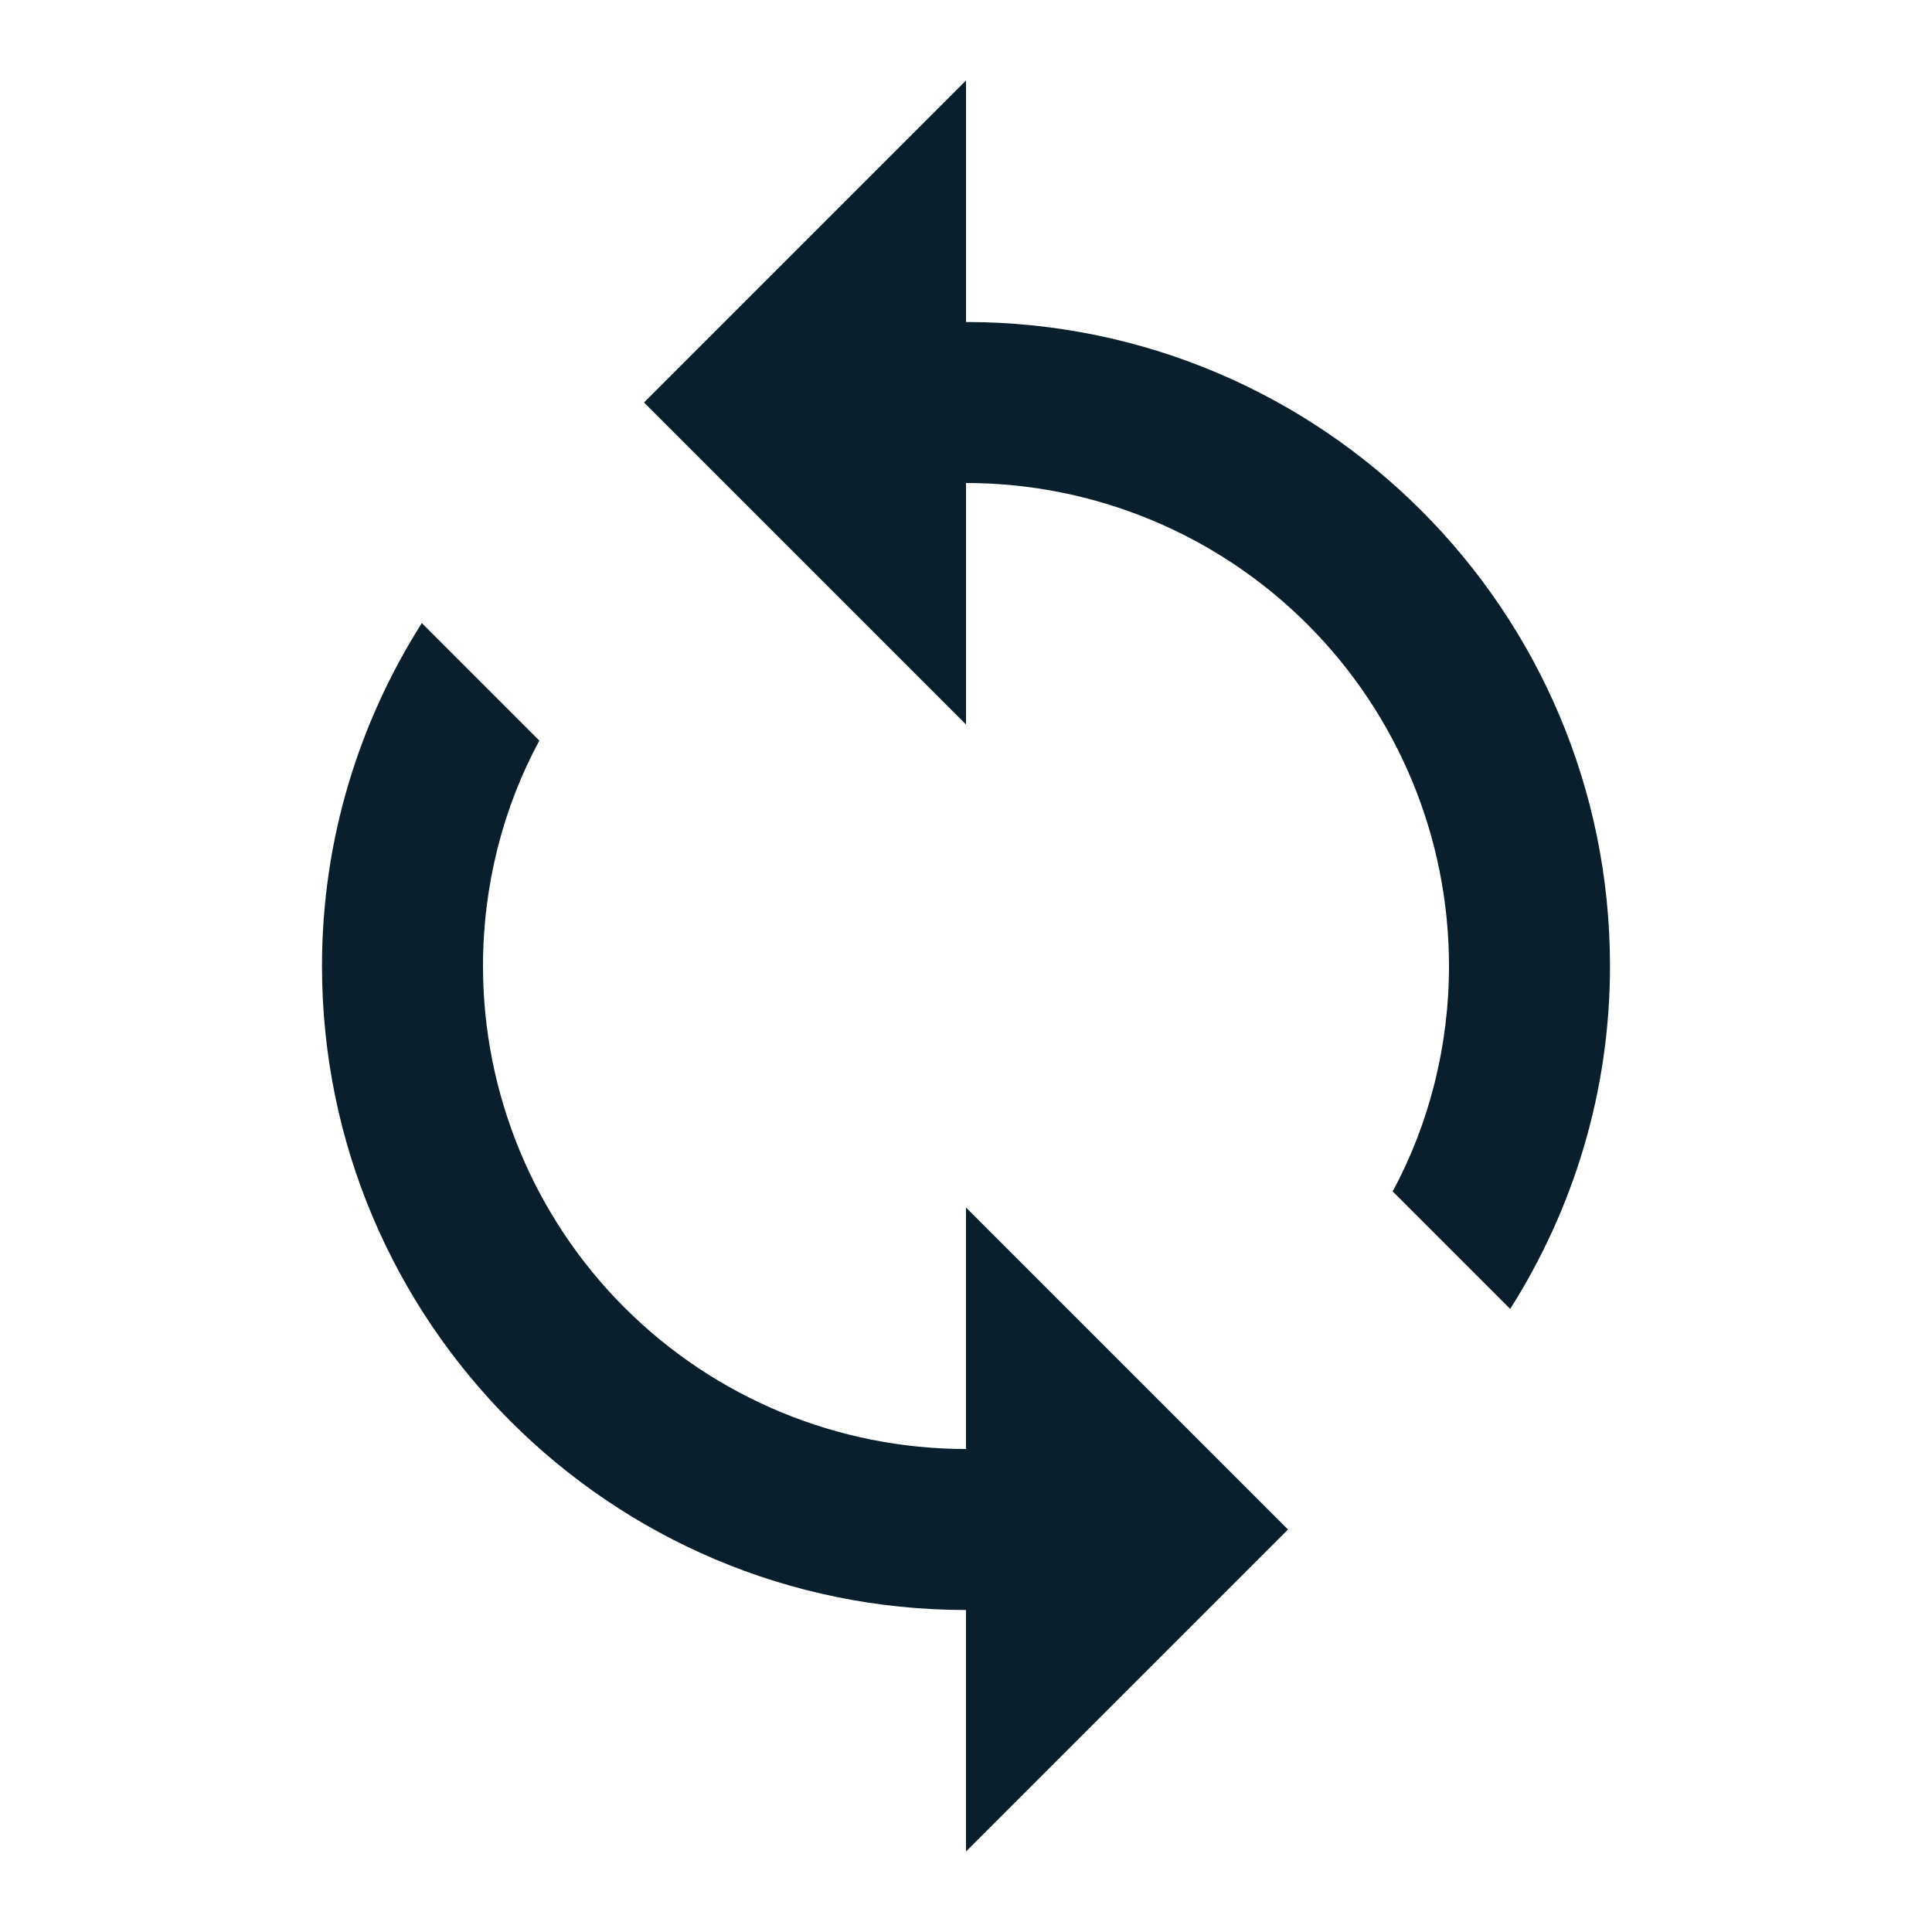
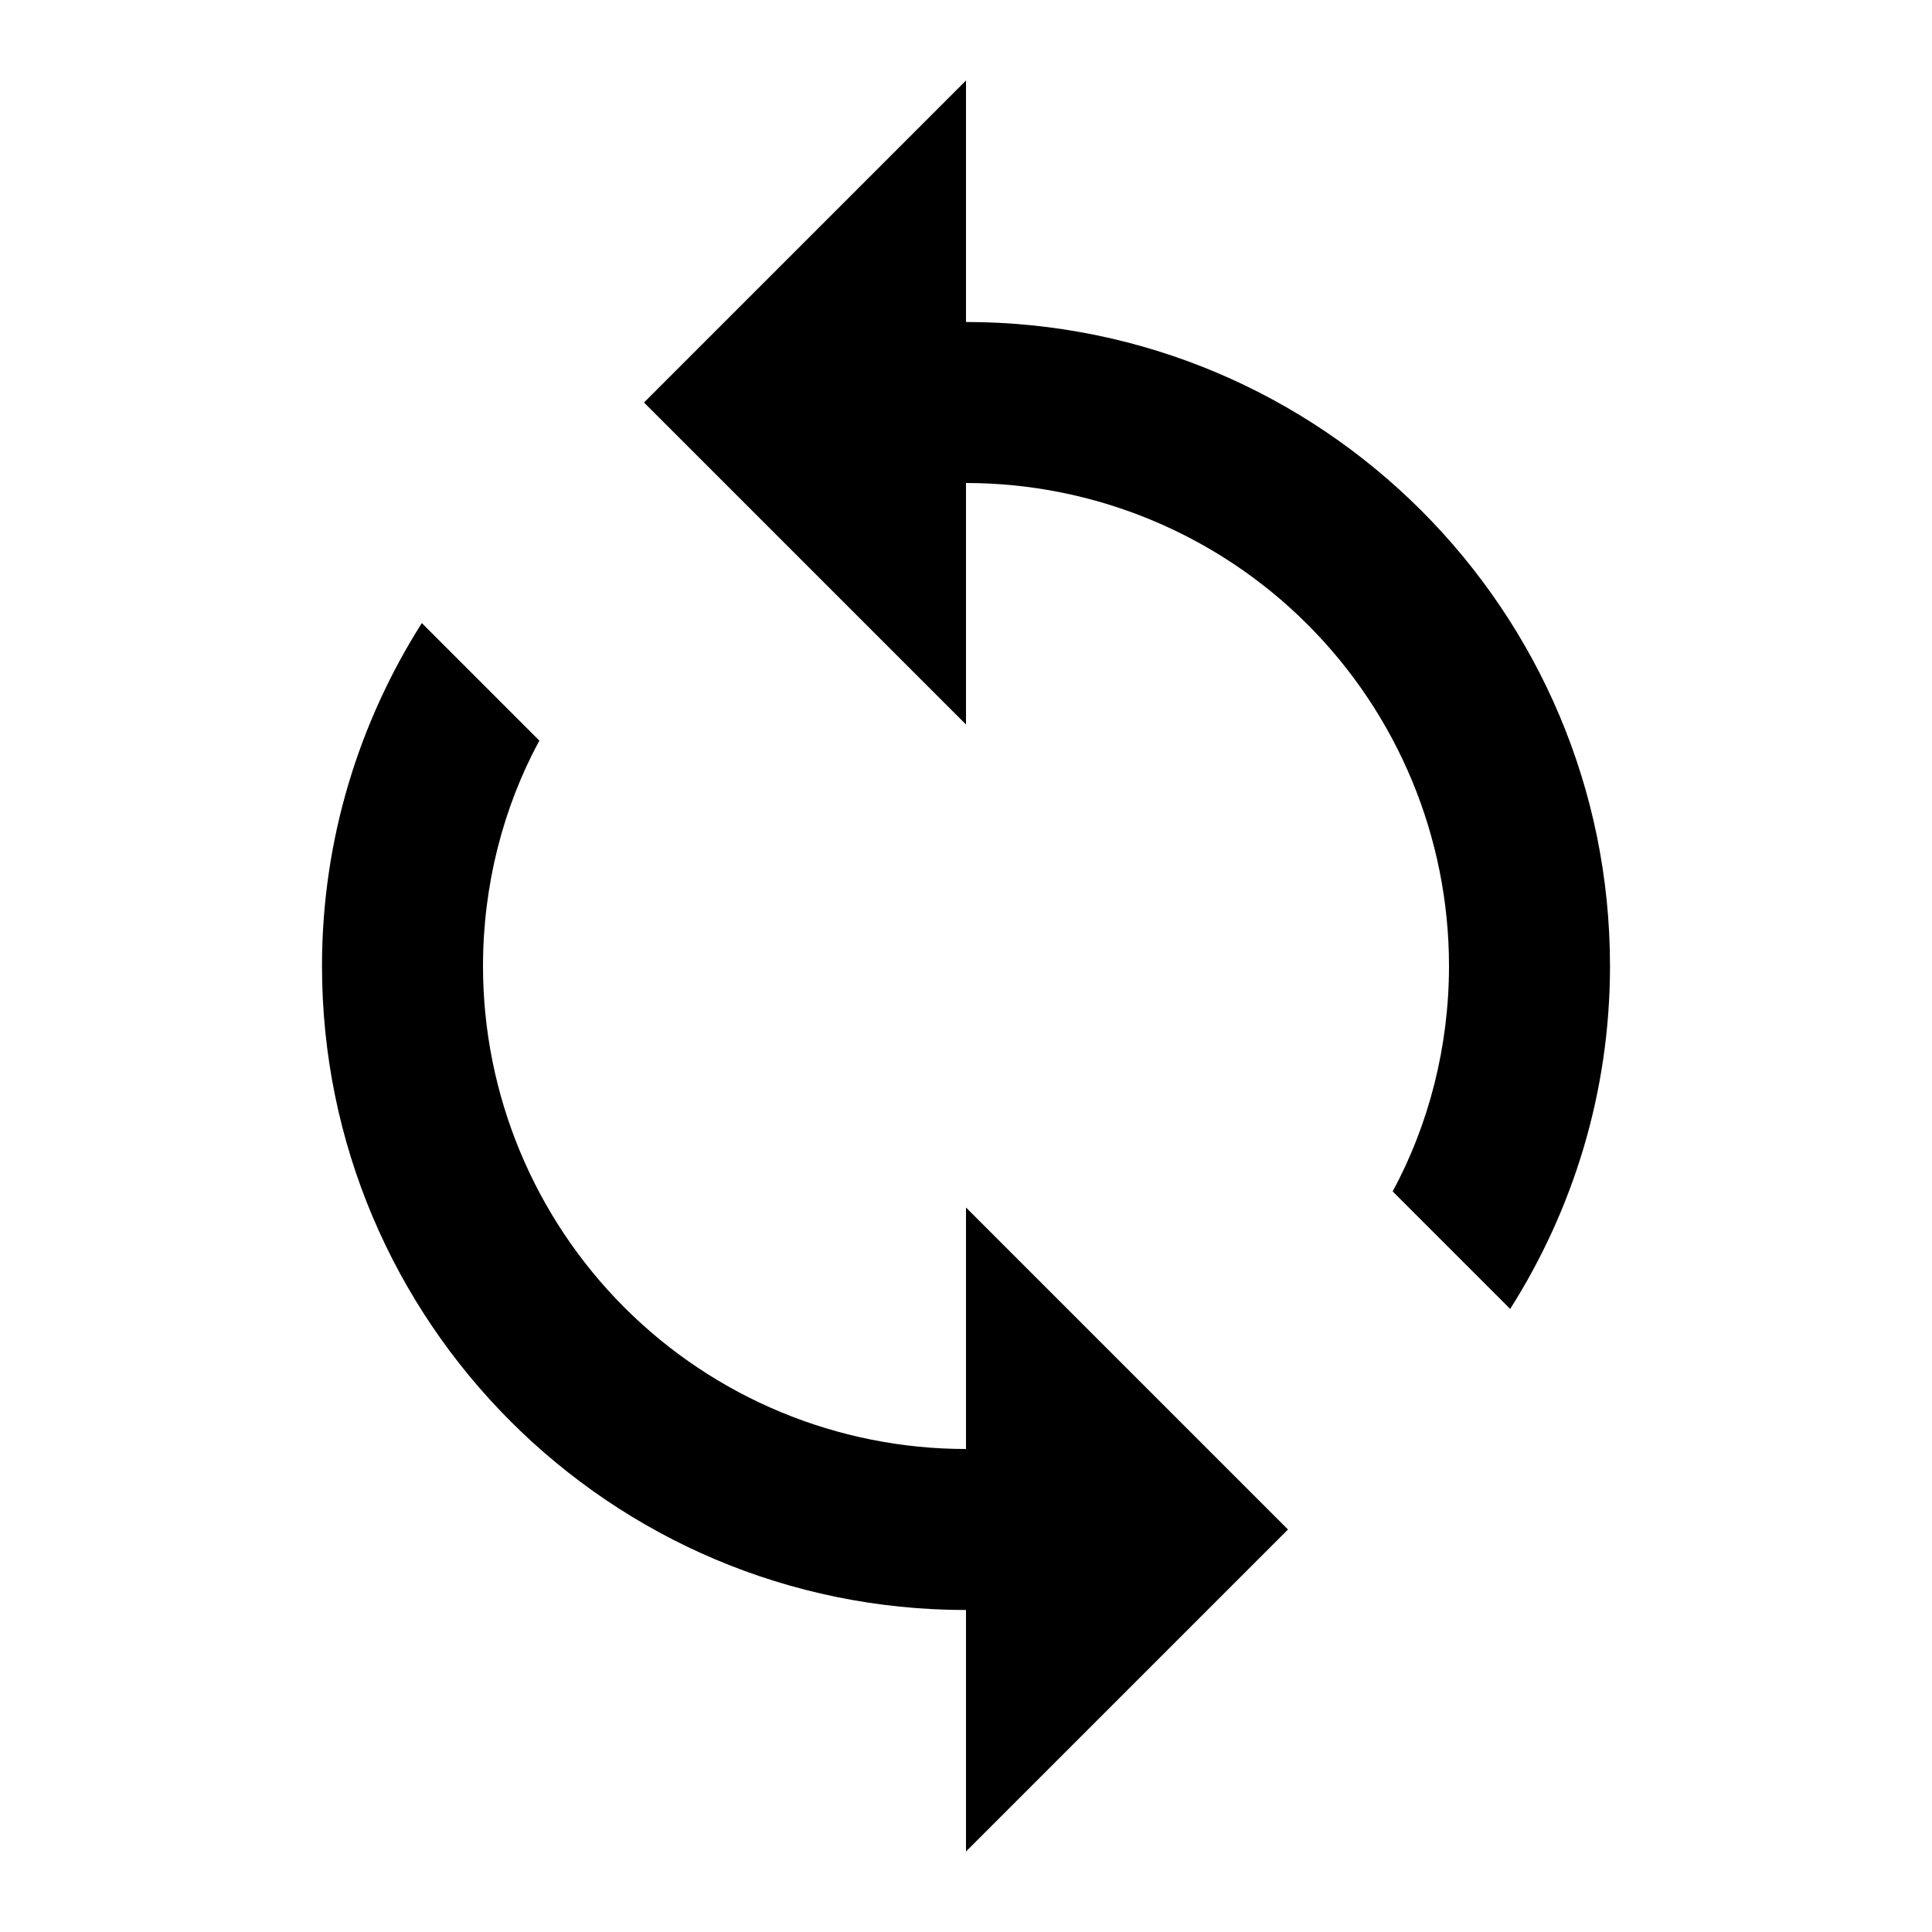
- <svg xmlns="http://www.w3.org/2000/svg" width="512" height="512" fill="none" viewBox="0 0 512 512">
-   <path fill="#091F2C" d="M256 384a128.003 128.003 0 0 1-90.51-37.49A128.003 128.003 0 0 1 128 256c0-21.333 5.333-42.027 14.933-59.733l-31.146-31.147c-16.64 26.24-26.454 57.387-26.454 90.88A170.669 170.669 0 0 0 256 426.667v64l85.333-85.334L256 320m0-234.667v-64l-85.333 85.334L256 192v-64a128.003 128.003 0 0 1 90.51 37.49A128.003 128.003 0 0 1 384 256c0 21.333-5.333 42.027-14.933 59.733l31.146 31.147c16.64-26.24 26.454-57.387 26.454-90.88A170.67 170.67 0 0 0 256 85.333" />
+ <svg xmlns="http://www.w3.org/2000/svg" width="512" height="512" viewBox="0 0 512 512">
+   <path d="M256 384a128.003 128.003 0 0 1-90.51-37.49A128.003 128.003 0 0 1 128 256c0-21.333 5.333-42.027 14.933-59.733l-31.146-31.147c-16.64 26.24-26.454 57.387-26.454 90.88A170.669 170.669 0 0 0 256 426.667v64l85.333-85.334L256 320m0-234.667v-64l-85.333 85.334L256 192v-64a128.003 128.003 0 0 1 90.51 37.49A128.003 128.003 0 0 1 384 256c0 21.333-5.333 42.027-14.933 59.733l31.146 31.147c16.64-26.24 26.454-57.387 26.454-90.88A170.67 170.67 0 0 0 256 85.333" />
</svg>
